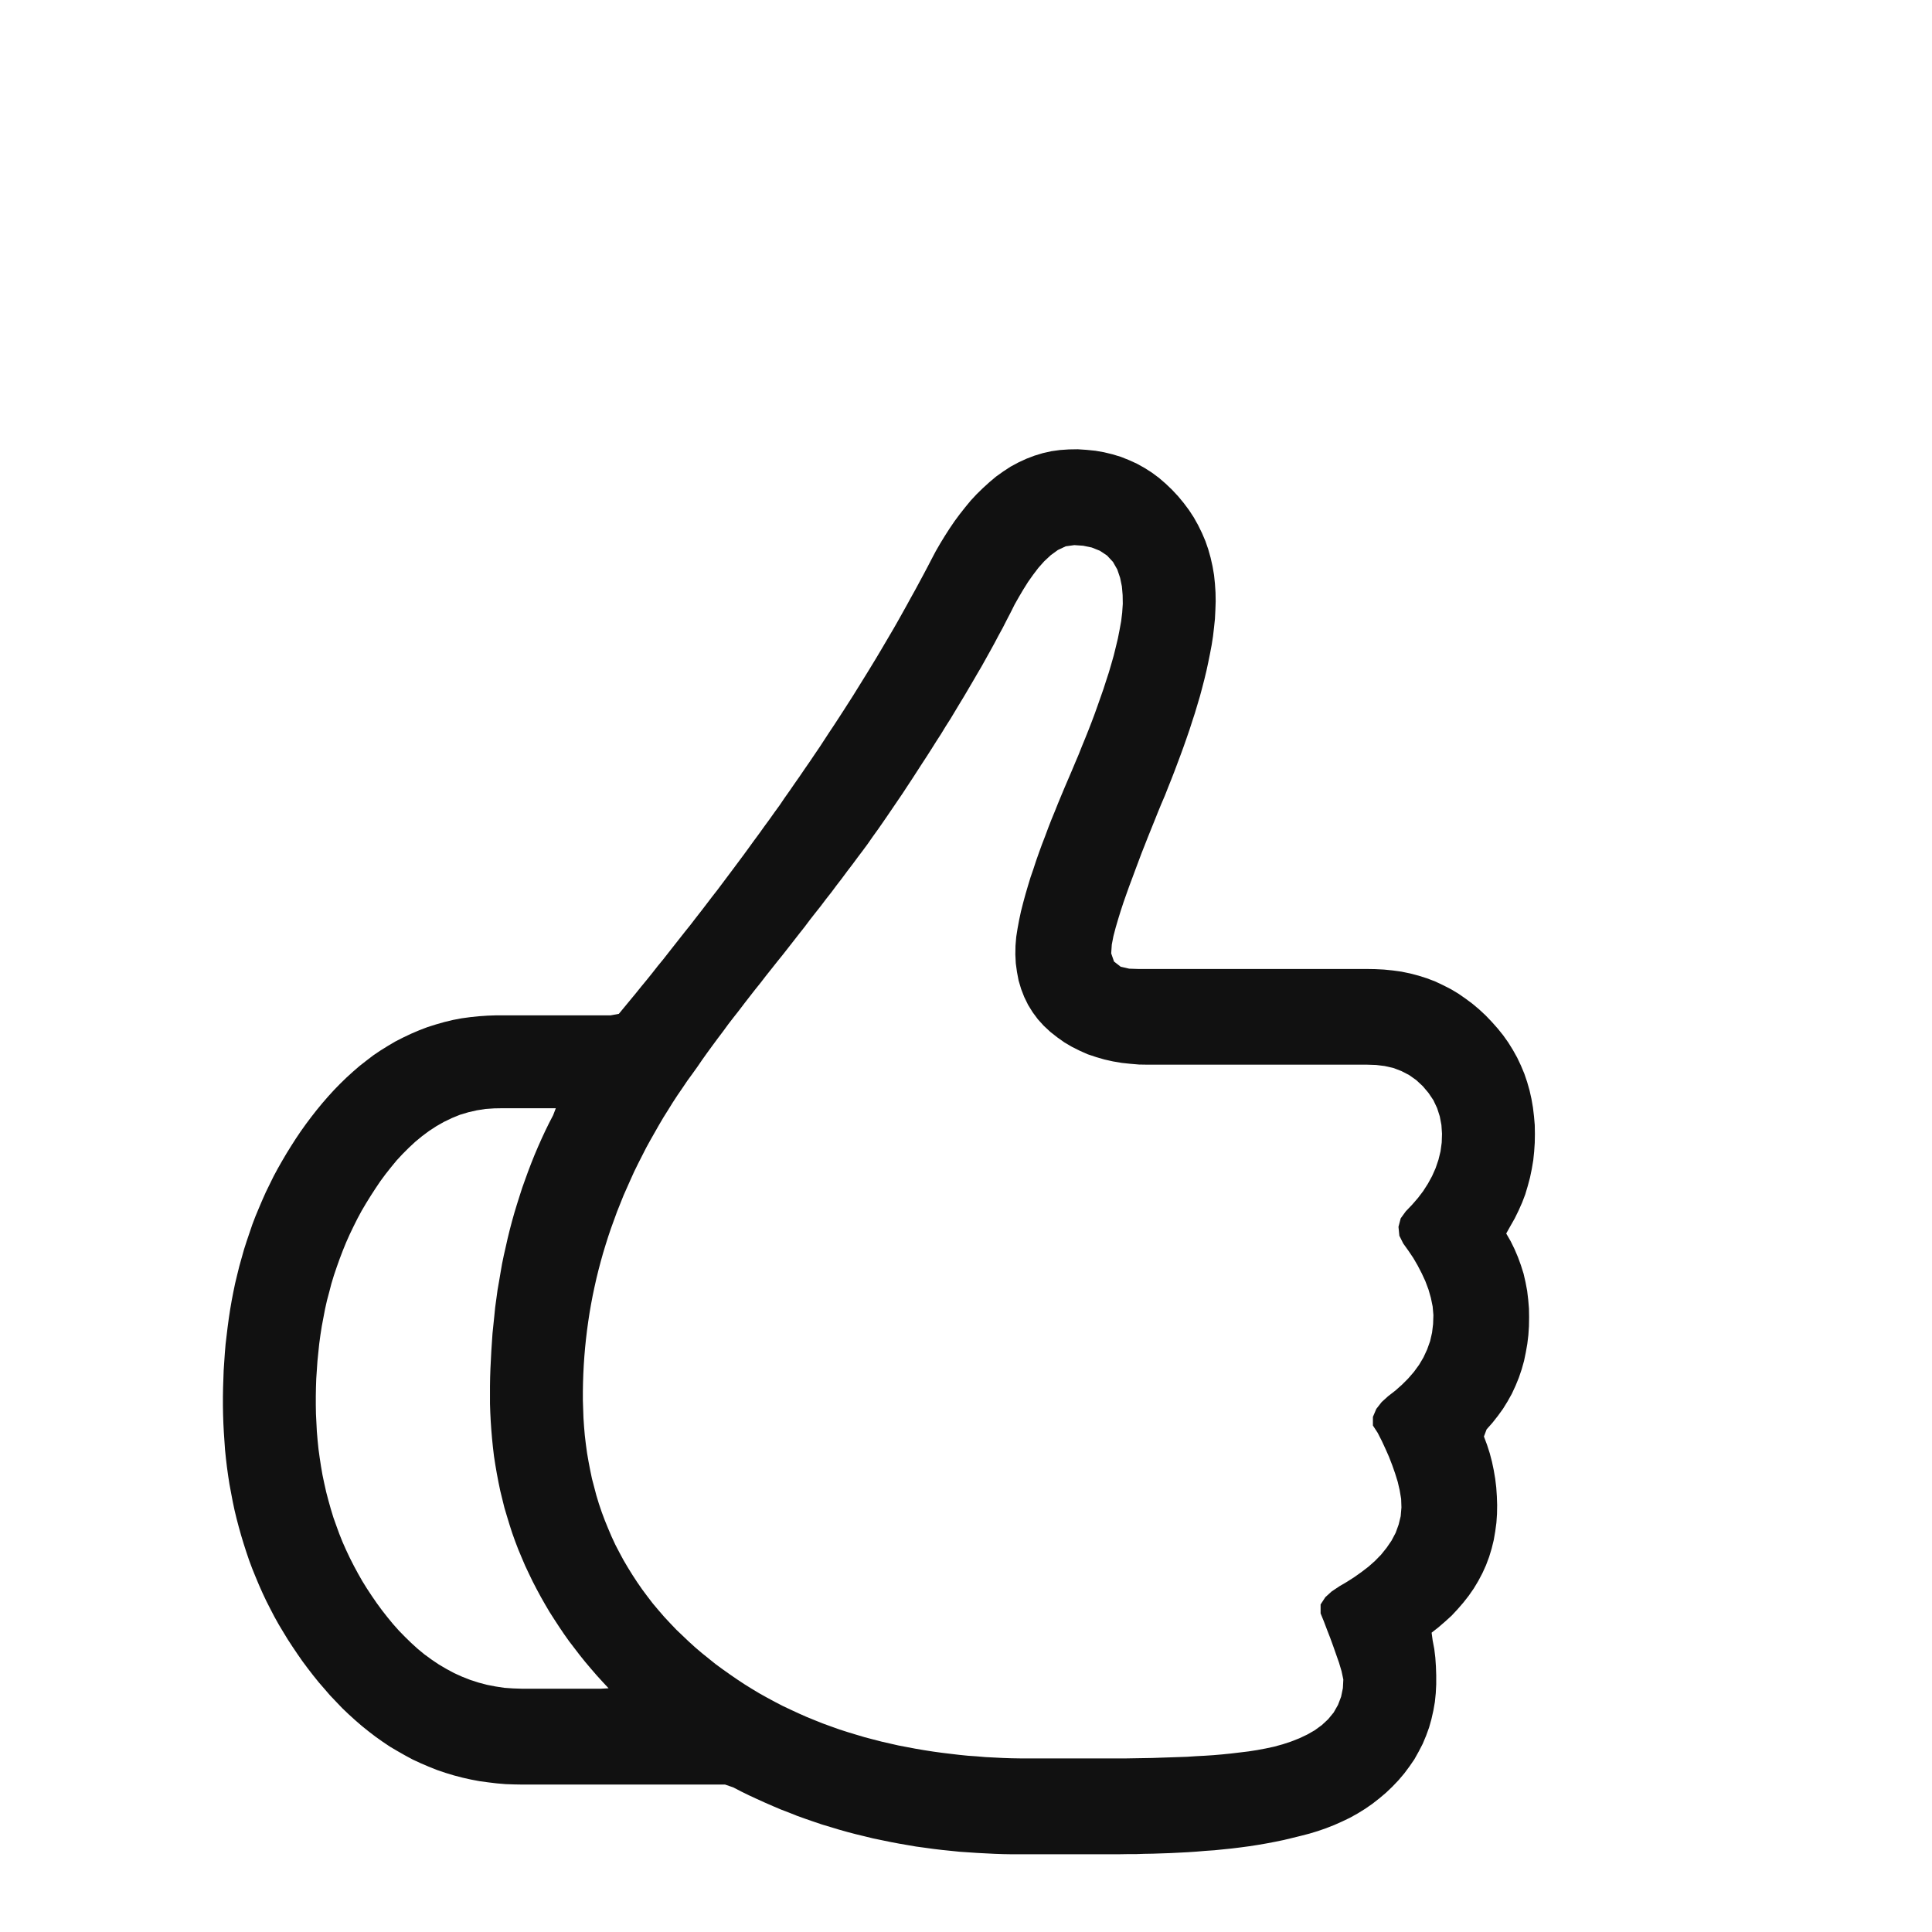
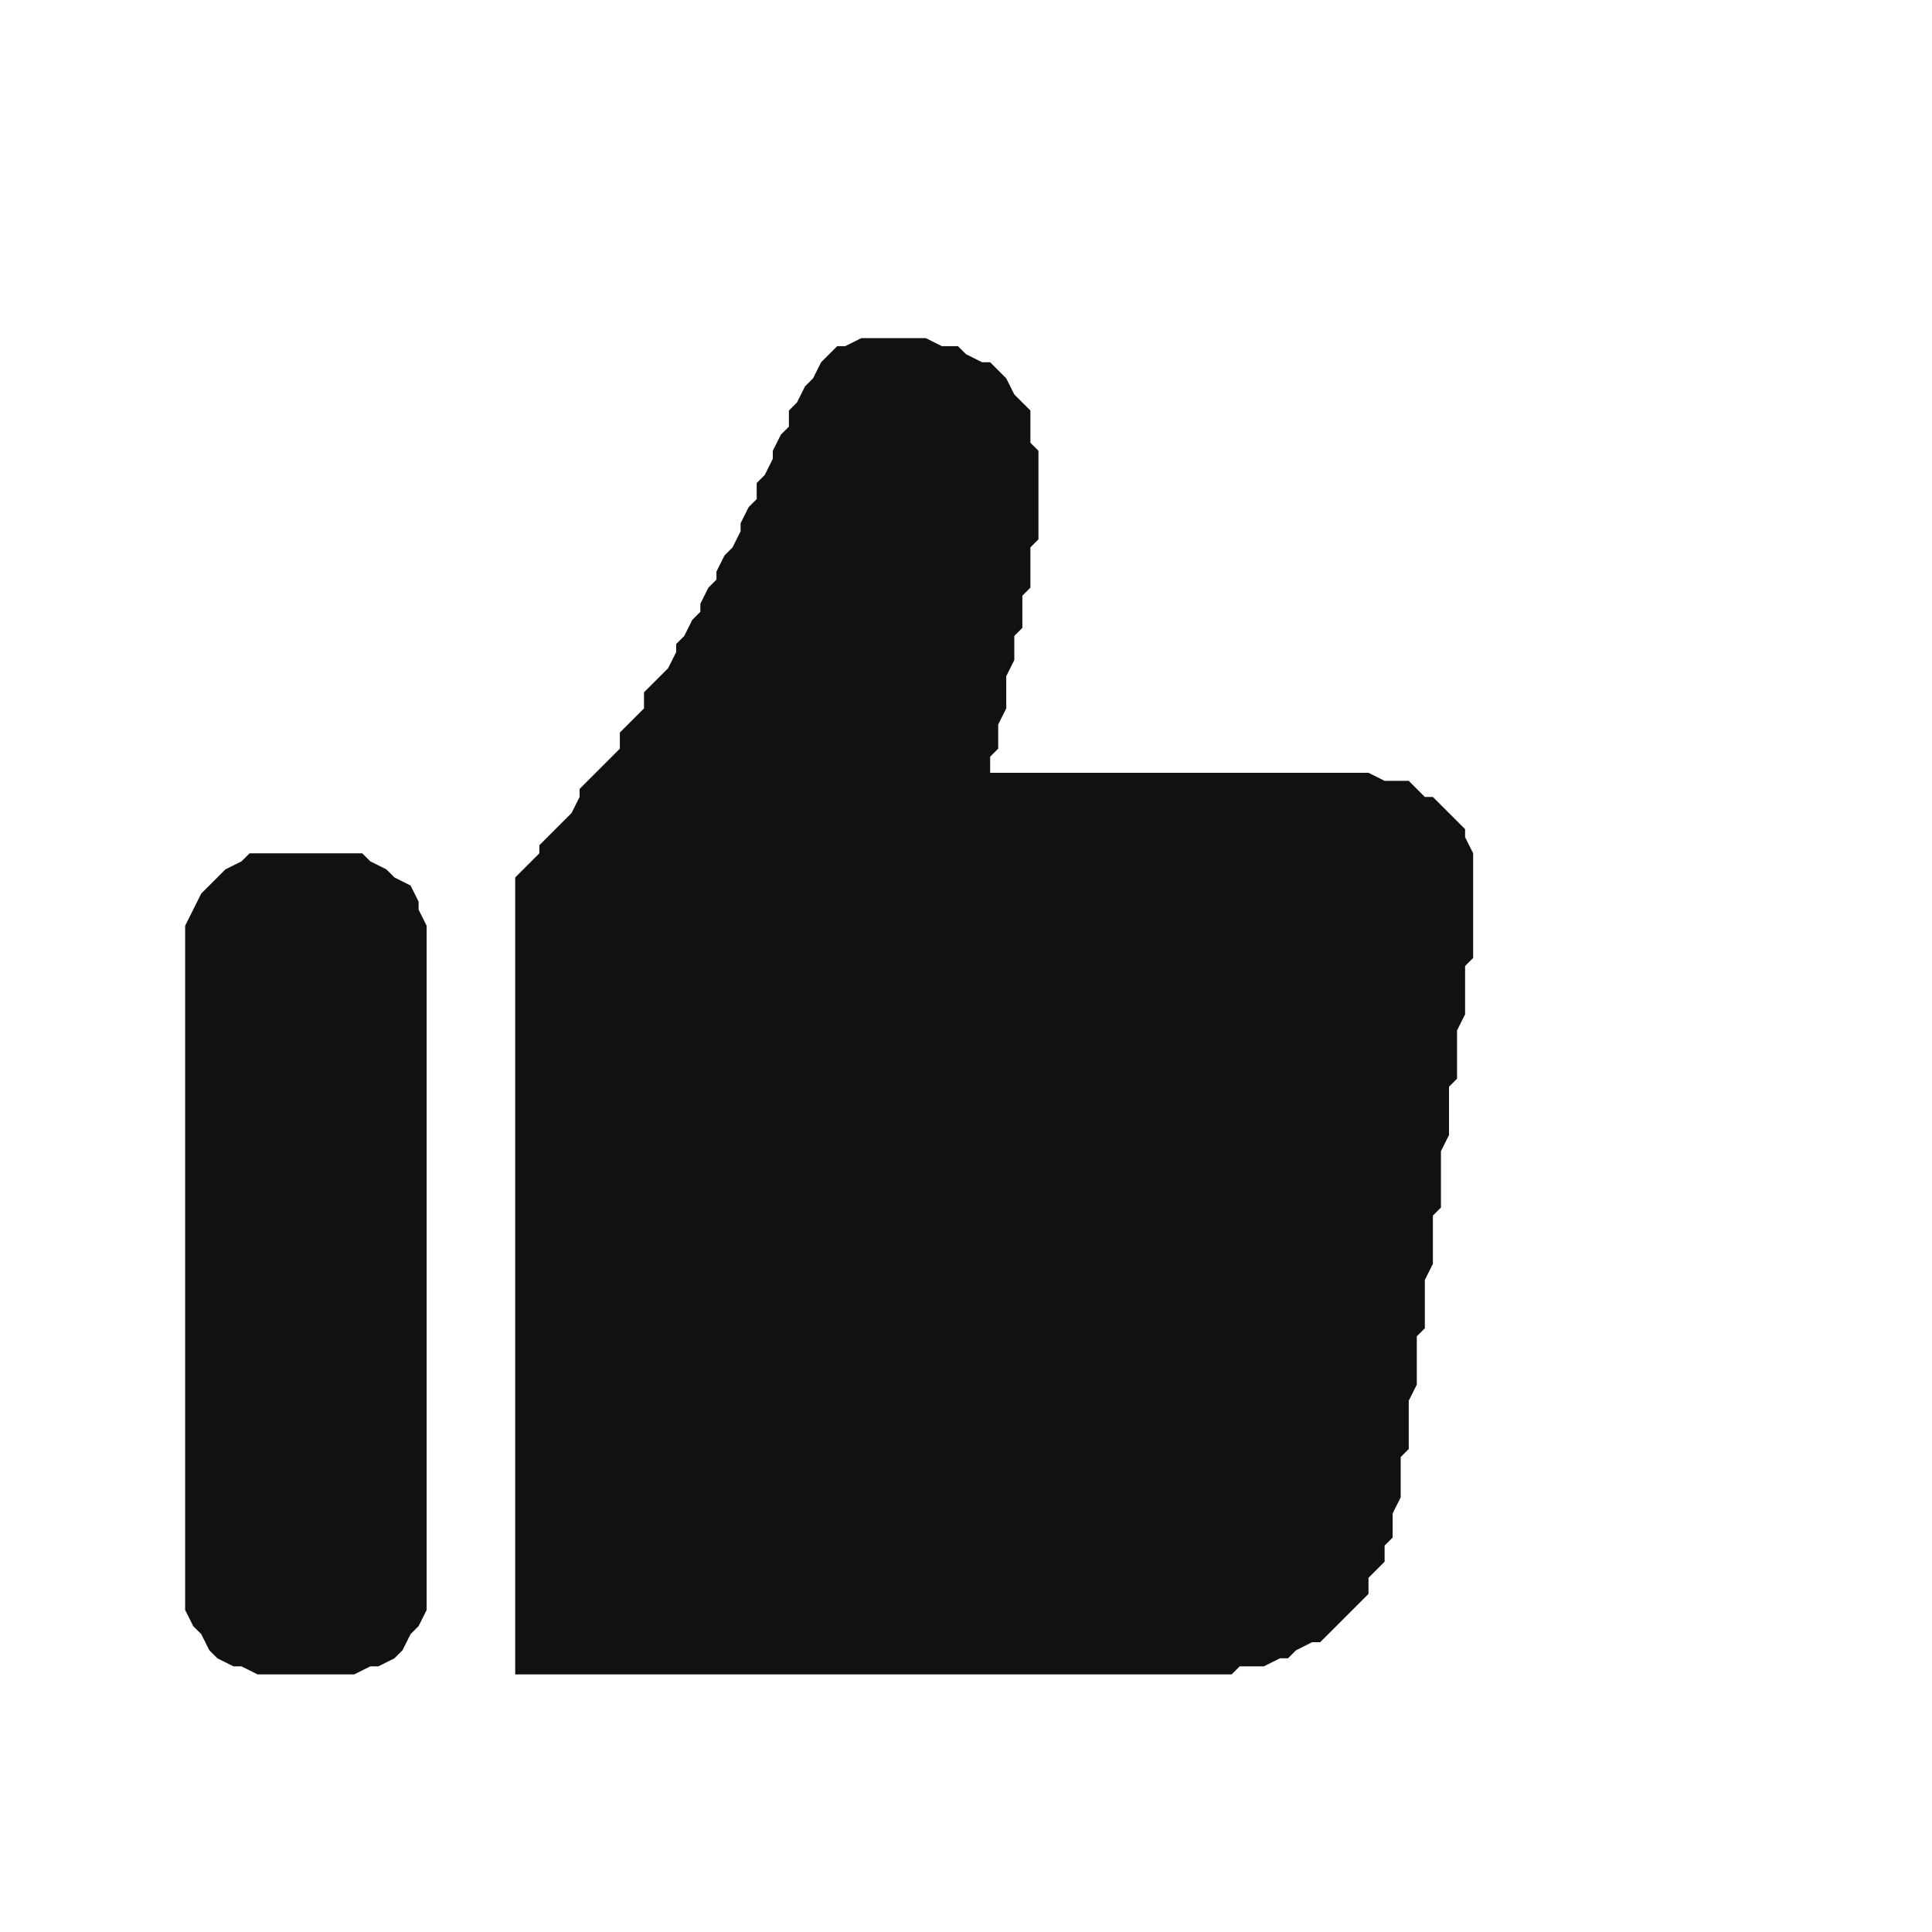
- <svg xmlns="http://www.w3.org/2000/svg" width="22.0" height="22.0" viewBox="0 0 1300.0 1300.0">
-   <path d="M687.1 1247.7L681.1 1247.7L675.2 1247.6L669.3 1247.4L663.4 1247.1L657.6 1246.8L651.6 1246.4L645.7 1246.0L639.9 1245.4L634.0 1244.8L628.1 1244.1L622.3 1243.3L616.4 1242.5L610.6 1241.5L604.8 1240.5L599.0 1239.4L593.2 1238.2L587.4 1237.0L581.7 1235.6L575.9 1234.2L570.2 1232.7L564.5 1231.1L558.9 1229.4L553.2 1227.7L547.6 1225.8L542.1 1223.9L536.5 1221.9L531.0 1219.7L525.5 1217.6L520.1 1215.3L514.6 1212.9L509.3 1210.5L503.9 1208.0L498.6 1205.4L493.4 1202.7L487.9 1200.8L482.0 1200.8L476.1 1200.8L470.2 1200.8L464.3 1200.8L458.4 1200.8L452.5 1200.8L446.6 1200.8L440.7 1200.8L434.7 1200.8L428.8 1200.8L422.9 1200.8L417.0 1200.8L411.1 1200.8L405.2 1200.8L399.3 1200.8L393.4 1200.8L387.5 1200.8L381.6 1200.8L375.7 1200.8L369.8 1200.8L363.9 1200.8L358.0 1200.8L352.0 1200.8L346.1 1200.7L340.2 1200.5L334.3 1200.0L328.5 1199.3L322.6 1198.5L316.8 1197.4L311.0 1196.1L305.3 1194.6L299.7 1192.9L294.1 1191.0L288.6 1188.8L283.2 1186.5L277.8 1184.0L272.6 1181.2L267.5 1178.3L262.4 1175.3L257.5 1172.0L252.7 1168.6L248.0 1165.0L243.4 1161.3L238.9 1157.4L234.6 1153.5L230.3 1149.4L226.2 1145.1L222.1 1140.8L218.3 1136.4L214.4 1131.9L210.7 1127.3L207.0 1122.5L203.5 1117.8L200.1 1112.9L196.8 1108.0L193.6 1103.1L190.5 1098.0L187.5 1093.0L184.6 1087.8L181.9 1082.6L179.2 1077.3L176.7 1072.0L174.3 1066.6L172.0 1061.1L169.8 1055.7L167.7 1050.1L165.8 1044.5L164.0 1038.9L162.3 1033.3L160.7 1027.6L159.2 1021.9L157.8 1016.1L156.6 1010.4L155.5 1004.6L154.4 998.7L153.5 992.9L152.7 987.1L152.0 981.2L151.4 975.3L151.0 969.4L150.6 963.5L150.3 957.7L150.1 951.8L150.0 945.8L150.0 939.8L150.1 933.8L150.3 927.9L150.5 922.1L150.9 916.2L151.3 910.3L151.8 904.4L152.5 898.5L153.2 892.7L154.0 886.8L154.9 880.9L155.9 875.1L157.0 869.4L158.2 863.6L159.6 857.8L161.0 852.1L162.6 846.4L164.2 840.7L166.0 835.1L167.9 829.5L169.8 823.9L171.9 818.4L174.2 812.9L176.5 807.5L178.9 802.1L181.5 796.8L184.1 791.5L186.9 786.3L189.8 781.2L192.8 776.1L195.9 771.1L199.1 766.1L202.4 761.2L205.9 756.3L209.5 751.5L213.1 746.9L216.8 742.4L220.7 737.9L224.7 733.5L228.8 729.3L233.0 725.2L237.4 721.2L241.9 717.3L246.5 713.7L251.2 710.1L256.1 706.8L261.1 703.7L266.2 700.7L271.5 698.0L276.8 695.5L282.2 693.2L287.7 691.1L293.4 689.3L299.0 687.7L304.8 686.3L310.6 685.2L316.5 684.4L322.3 683.8L328.2 683.4L334.1 683.2L340.1 683.2L346.0 683.2L351.9 683.2L357.8 683.2L363.7 683.2L369.6 683.2L375.5 683.2L381.4 683.2L387.3 683.2L393.2 683.2L399.1 683.2L405.0 683.2L410.9 683.2L416.4 682.2L420.2 677.6L424.0 673.0L427.8 668.4L431.5 663.8L435.3 659.2L439.0 654.6L442.6 650.0L446.3 645.5L449.9 640.9L453.6 636.2L457.3 631.5L461.0 626.8L464.7 622.2L468.3 617.5L471.9 612.9L475.5 608.2L479.0 603.6L482.6 599.0L486.2 594.2L489.8 589.4L493.4 584.6L496.9 579.9L500.4 575.2L503.9 570.4L507.3 565.7L510.7 561.1L514.2 556.2L517.8 551.3L521.2 546.5L524.7 541.7L528.0 536.8L531.4 532.0L534.7 527.2L538.0 522.5L541.4 517.5L544.8 512.6L548.1 507.7L551.5 502.7L554.7 497.8L557.9 492.9L561.1 488.1L564.3 483.2L567.6 478.1L570.8 473.1L574.0 468.1L577.1 463.1L580.2 458.1L583.3 453.1L586.3 448.2L589.4 443.1L592.5 437.9L595.5 432.8L598.5 427.7L601.5 422.6L604.4 417.5L607.2 412.5L610.1 407.3L613.0 402.0L615.9 396.8L618.7 391.6L621.5 386.4L624.2 381.3L626.9 376.1L629.7 370.8L632.7 365.6L635.7 360.7L638.9 355.7L642.3 350.7L645.7 346.1L649.4 341.4L653.2 336.8L657.1 332.6L661.4 328.4L665.8 324.4L670.2 320.7L675.1 317.2L680.0 314.0L685.2 311.2L690.6 308.7L696.1 306.6L701.7 304.9L707.5 303.6L713.3 302.8L719.2 302.4L725.2 302.3L731.2 302.7L737.1 303.3L742.8 304.3L748.6 305.7L754.2 307.4L759.7 309.6L765.0 312.0L770.2 314.9L775.2 318.1L779.9 321.6L784.3 325.4L788.7 329.6L792.8 334.0L796.6 338.6L800.1 343.3L803.3 348.2L806.2 353.4L808.8 358.7L811.1 364.1L813.0 369.6L814.6 375.3L815.9 381.1L816.9 386.9L817.5 392.7L817.9 398.7L818.0 404.7L817.8 410.5L817.5 416.5L816.9 422.2L816.2 428.2L815.3 434.0L814.2 439.8L813.0 445.7L811.8 451.3L810.4 457.1L808.9 462.9L807.4 468.5L805.7 474.2L804.0 479.9L802.2 485.4L800.4 491.0L798.4 496.8L796.5 502.2L794.5 507.7L792.4 513.3L790.3 518.9L788.2 524.3L786.0 529.8L783.8 535.4L781.4 541.0L779.1 546.6L776.9 552.1L774.8 557.3L772.5 563.0L770.3 568.6L768.2 573.9L766.1 579.5L764.0 585.1L762.0 590.5L759.9 596.1L757.9 601.7L756.0 607.1L754.1 612.9L752.4 618.4L750.7 624.2L749.2 629.9L748.1 635.6L747.7 641.5L749.6 647.0L754.1 650.5L759.8 651.8L765.9 652.0L771.8 652.0L777.7 652.0L783.6 652.0L789.5 652.0L795.4 652.0L801.3 652.0L807.3 652.0L813.2 652.0L819.1 652.0L825.0 652.0L830.9 652.0L836.8 652.0L842.7 652.0L848.6 652.0L854.5 652.0L860.4 652.0L866.3 652.0L872.2 652.0L878.1 652.0L884.0 652.0L890.0 652.0L895.9 652.0L901.8 652.0L907.7 652.0L913.6 652.0L919.5 652.0L925.4 652.1L931.3 652.4L937.2 653.0L943.0 653.8L948.8 655.0L954.5 656.5L960.2 658.3L965.7 660.4L971.0 662.9L976.3 665.6L981.3 668.6L986.2 672.0L990.9 675.5L995.4 679.3L999.8 683.4L1003.9 687.7L1007.8 692.1L1011.5 696.7L1014.9 701.5L1018.0 706.5L1020.9 711.7L1023.4 717.0L1025.7 722.5L1027.6 728.1L1029.2 733.7L1030.5 739.5L1031.5 745.3L1032.2 751.2L1032.7 757.0L1032.8 763.0L1032.7 769.0L1032.3 774.9L1031.7 780.7L1030.7 786.6L1029.5 792.4L1028.0 798.0L1026.3 803.7L1024.2 809.2L1021.8 814.6L1019.2 819.9L1016.3 825.0L1013.5 830.0L1016.5 835.2L1019.1 840.5L1021.4 845.9L1023.4 851.4L1025.2 857.1L1026.5 862.8L1027.6 868.6L1028.3 874.5L1028.8 880.4L1028.9 886.3L1028.8 892.4L1028.4 898.4L1027.7 904.2L1026.7 909.9L1025.5 915.7L1023.9 921.4L1022.0 927.0L1019.8 932.4L1017.3 937.8L1014.4 943.0L1011.3 948.0L1007.9 952.7L1004.2 957.4L1000.3 961.8L998.5 966.6L1000.6 972.2L1002.4 977.8L1003.9 983.5L1005.1 989.2L1006.1 995.1L1006.8 1000.9L1007.2 1006.8L1007.4 1012.7L1007.3 1018.7L1006.9 1024.6L1006.1 1030.5L1005.1 1036.3L1003.7 1042.0L1002.0 1047.6L999.9 1053.2L997.5 1058.5L994.7 1063.8L991.7 1068.8L988.3 1073.7L984.7 1078.3L980.8 1082.8L976.8 1087.1L972.4 1091.1L968.0 1094.9L963.3 1098.6L964.0 1103.8L965.1 1109.6L965.8 1115.4L966.2 1121.4L966.4 1127.2L966.4 1133.4L966.1 1139.3L965.5 1145.2L964.5 1150.9L963.2 1156.7L961.6 1162.4L959.6 1167.9L957.3 1173.4L954.6 1178.6L951.7 1183.8L948.4 1188.6L944.9 1193.3L941.0 1197.9L936.9 1202.2L932.6 1206.3L928.1 1210.1L923.5 1213.7L918.6 1217.1L913.6 1220.2L908.4 1223.1L903.2 1225.6L897.8 1228.0L892.2 1230.2L886.7 1232.1L881.1 1233.8L875.3 1235.3L869.6 1236.7L863.8 1238.1L858.0 1239.3L852.2 1240.4L846.4 1241.4L840.6 1242.3L834.6 1243.1L828.9 1243.8L823.0 1244.4L817.1 1245.0L811.2 1245.4L805.3 1245.9L799.4 1246.3L793.6 1246.6L787.6 1246.9L781.7 1247.1L775.9 1247.3L769.9 1247.4L764.0 1247.6L758.1 1247.6L752.2 1247.7L746.2 1247.7L740.3 1247.7L734.4 1247.7L728.4 1247.7L722.5 1247.7L716.6 1247.7L710.7 1247.7L704.8 1247.7L698.9 1247.7L693.0 1247.7L687.1 1247.7ZM745.7 1183.2L751.7 1183.2L757.7 1183.2L763.4 1183.1L769.4 1183.0L775.4 1182.9L781.1 1182.7L787.1 1182.5L793.0 1182.3L798.8 1182.1L804.8 1181.7L810.6 1181.4L816.6 1181.0L822.4 1180.5L828.3 1179.9L834.2 1179.2L840.0 1178.5L845.8 1177.6L851.7 1176.5L857.3 1175.3L863.1 1173.7L868.6 1171.9L874.2 1169.7L879.5 1167.2L884.6 1164.3L889.4 1160.8L893.7 1156.8L897.4 1152.3L900.3 1147.2L902.4 1141.7L903.6 1135.9L903.9 1130.1L902.7 1124.5L901.0 1118.8L899.1 1113.4L897.1 1107.7L895.1 1102.2L893.0 1096.8L890.8 1091.0L888.6 1085.6L888.6 1079.6L891.8 1074.7L896.1 1070.8L901.2 1067.4L906.3 1064.4L911.3 1061.2L916.1 1057.8L920.8 1054.2L925.2 1050.3L929.3 1046.1L933.0 1041.5L936.3 1036.7L939.1 1031.4L941.1 1025.9L942.5 1020.2L943.0 1014.3L942.8 1008.6L941.8 1002.7L940.5 997.1L938.7 991.3L936.8 985.9L934.6 980.2L932.3 975.0L929.8 969.6L927.0 964.1L923.8 959.2L923.8 953.4L926.1 948.0L929.7 943.4L934.0 939.5L938.9 935.7L943.4 931.7L947.5 927.6L951.4 923.1L954.9 918.3L957.8 913.4L960.3 908.0L962.3 902.4L963.6 896.7L964.3 890.9L964.5 884.9L964.0 879.1L962.8 873.3L961.2 867.7L959.1 862.1L956.7 856.9L953.9 851.5L951.0 846.5L947.7 841.6L944.2 836.7L941.6 831.5L941.0 825.5L942.5 819.8L945.9 815.1L950.2 810.6L954.1 806.1L957.6 801.5L960.8 796.5L963.6 791.4L966.0 786.0L967.9 780.4L969.3 774.7L970.1 768.8L970.3 762.9L969.9 757.0L968.8 751.2L967.0 745.6L964.5 740.3L961.2 735.4L957.4 730.9L953.0 726.8L948.2 723.4L943.0 720.7L937.5 718.6L931.7 717.3L926.0 716.6L920.0 716.4L914.1 716.4L908.2 716.4L902.3 716.4L896.4 716.4L890.5 716.4L884.6 716.4L878.7 716.4L872.8 716.4L866.9 716.4L861.0 716.4L855.1 716.4L849.2 716.4L843.3 716.4L837.4 716.4L831.5 716.4L825.6 716.4L819.7 716.4L813.8 716.4L807.9 716.4L802.0 716.4L796.1 716.4L790.2 716.4L784.3 716.4L778.4 716.4L772.5 716.4L766.4 716.3L760.5 715.8L754.8 715.2L748.9 714.2L743.1 712.9L737.6 711.3L731.9 709.4L726.5 707.0L721.3 704.4L716.2 701.4L711.4 698.0L706.7 694.3L702.3 690.2L698.4 685.9L694.9 681.2L691.8 676.2L689.2 670.9L687.1 665.5L685.4 659.8L684.3 654.0L683.5 648.2L683.2 642.2L683.3 636.4L683.8 630.4L684.7 624.7L685.8 618.8L687.0 613.2L688.5 607.3L690.0 601.8L691.7 596.0L693.4 590.4L695.3 584.9L697.2 579.1L699.1 573.7L701.1 568.2L703.3 562.5L705.3 557.1L707.4 551.7L709.7 546.1L711.9 540.6L714.1 535.3L716.4 529.8L718.8 524.2L721.2 518.6L723.5 513.1L725.8 507.7L727.9 502.4L730.2 496.8L732.4 491.3L734.5 485.9L736.6 480.3L738.6 474.7L740.5 469.3L742.5 463.6L744.3 458.0L746.1 452.5L747.8 446.7L749.4 441.1L750.8 435.4L752.2 429.6L753.3 424.0L754.4 418.0L755.1 412.2L755.5 406.3L755.4 400.4L754.9 394.6L753.7 388.8L751.8 383.2L748.9 378.1L744.9 373.8L740.1 370.6L734.6 368.4L728.8 367.2L722.9 366.8L717.1 367.6L711.8 370.1L707.0 373.6L702.7 377.6L698.7 382.1L695.2 386.7L691.8 391.5L688.6 396.6L685.7 401.5L682.7 406.8L680.1 412.0L677.4 417.2L674.7 422.5L671.8 427.8L669.1 432.9L666.3 438.0L663.4 443.2L660.5 448.4L657.5 453.5L654.6 458.5L651.6 463.6L648.6 468.7L645.5 473.8L642.5 478.8L639.5 483.8L636.3 488.8L633.2 493.9L629.9 499.0L626.7 504.1L623.5 509.1L620.3 514.0L617.2 518.8L613.9 523.9L610.6 528.9L607.4 533.8L604.2 538.5L600.8 543.5L597.4 548.5L594.1 553.3L590.9 557.9L587.3 562.9L583.9 567.8L580.5 572.4L577.1 576.9L573.7 581.5L570.1 586.2L566.4 591.2L563.0 595.6L559.5 600.3L555.8 605.0L552.1 609.9L548.6 614.3L545.0 618.9L541.4 623.7L537.6 628.5L534.1 633.0L530.5 637.6L526.9 642.2L523.1 646.9L519.3 651.7L515.4 656.6L511.7 661.4L508.0 666.0L504.5 670.5L501.0 675.0L497.2 680.0L493.5 684.7L490.1 689.1L486.6 693.9L482.9 698.8L479.5 703.4L476.0 708.2L472.5 713.1L469.5 717.5L466.0 722.4L462.5 727.2L459.2 732.1L455.9 736.9L452.7 741.8L449.6 746.8L446.4 751.9L443.4 757.0L440.5 762.1L437.6 767.2L434.8 772.3L432.1 777.6L429.4 782.9L426.8 788.2L424.4 793.5L422.0 798.9L419.6 804.3L417.4 809.8L415.2 815.3L413.2 820.8L411.2 826.3L409.3 831.9L407.5 837.6L405.8 843.2L404.2 848.9L402.7 854.6L401.3 860.3L400.0 866.1L398.8 871.8L397.7 877.6L396.7 883.4L395.8 889.3L395.0 895.1L394.3 901.0L393.7 906.8L393.2 912.7L392.8 918.6L392.5 924.5L392.3 930.4L392.2 936.3L392.2 942.2L392.4 948.2L392.6 954.1L393.0 960.0L393.5 965.8L394.2 971.7L395.0 977.6L396.0 983.4L397.1 989.1L398.3 994.9L399.8 1000.6L401.3 1006.3L403.0 1011.9L404.9 1017.5L407.0 1023.1L409.2 1028.5L411.5 1033.9L414.0 1039.3L416.7 1044.5L419.5 1049.7L422.5 1054.8L425.6 1059.8L428.8 1064.7L432.2 1069.6L435.7 1074.3L439.3 1079.0L443.1 1083.5L446.9 1087.9L451.0 1092.3L455.1 1096.6L459.3 1100.6L463.5 1104.6L467.9 1108.6L472.5 1112.5L477.1 1116.2L481.7 1119.9L486.5 1123.4L491.3 1126.8L496.1 1130.1L501.1 1133.4L506.1 1136.5L511.1 1139.5L516.3 1142.4L521.5 1145.2L526.7 1147.9L532.0 1150.4L537.4 1152.9L542.8 1155.3L548.2 1157.5L553.7 1159.7L559.2 1161.7L564.8 1163.7L570.4 1165.5L576.0 1167.2L581.7 1168.9L587.4 1170.4L593.2 1171.9L598.9 1173.2L604.6 1174.5L610.4 1175.6L616.2 1176.7L622.1 1177.7L627.9 1178.6L633.7 1179.4L639.5 1180.1L645.4 1180.8L651.3 1181.4L657.2 1181.8L663.0 1182.3L668.9 1182.6L674.8 1182.9L680.7 1183.1L686.7 1183.2L692.6 1183.2L698.5 1183.2L704.4 1183.2L710.3 1183.2L716.2 1183.2L722.1 1183.2L728.0 1183.2L733.9 1183.2L739.8 1183.2L745.7 1183.2ZM351.2 1136.3L357.1 1136.3L363.0 1136.3L368.9 1136.3L374.8 1136.3L380.7 1136.3L386.6 1136.3L392.5 1136.3L398.4 1136.3L404.3 1136.3L409.5 1136.0L405.4 1131.6L401.4 1127.2L397.6 1122.8L393.8 1118.3L390.1 1113.7L386.5 1109.0L382.9 1104.3L379.5 1099.5L376.2 1094.6L373.0 1089.7L369.8 1084.7L366.8 1079.6L363.9 1074.5L361.1 1069.3L358.4 1064.1L355.8 1058.7L353.3 1053.4L351.0 1048.0L348.7 1042.5L346.6 1037.0L344.6 1031.4L342.8 1025.8L341.1 1020.2L339.4 1014.5L338.0 1008.8L336.6 1003.1L335.4 997.3L334.3 991.5L333.3 985.7L332.4 979.9L331.7 974.0L331.1 968.1L330.6 962.2L330.2 956.4L329.9 950.5L329.7 944.6L329.7 938.6L329.7 932.6L329.8 926.7L330.0 920.8L330.3 915.0L330.6 909.1L331.0 903.1L331.4 897.2L332.0 891.4L332.6 885.6L333.2 879.6L334.0 873.8L334.8 867.9L335.8 862.2L336.8 856.3L337.8 850.5L339.0 844.7L340.3 839.0L341.6 833.2L343.0 827.5L344.5 821.8L346.1 816.1L347.8 810.5L349.6 804.8L351.4 799.2L353.4 793.6L355.4 788.1L357.5 782.6L359.7 777.1L362.0 771.7L364.4 766.3L366.9 760.9L369.5 755.6L372.2 750.4L374.0 745.7L368.1 745.7L362.2 745.7L356.3 745.7L350.3 745.7L344.4 745.7L338.5 745.7L332.6 745.8L326.7 746.2L320.9 747.1L315.2 748.4L309.5 750.1L304.1 752.3L298.7 754.9L293.6 757.8L288.7 761.0L284.0 764.5L279.4 768.3L275.1 772.3L270.9 776.5L266.9 780.8L263.2 785.3L259.4 790.1L256.0 794.7L252.7 799.6L249.4 804.7L246.3 809.7L243.3 814.8L240.5 820.0L237.9 825.2L235.3 830.6L232.9 836.0L230.7 841.4L228.6 846.9L226.6 852.5L224.7 858.1L223.0 863.7L221.5 869.5L220.0 875.1L218.7 880.9L217.6 886.7L216.5 892.5L215.6 898.3L214.8 904.2L214.2 910.0L213.6 915.9L213.2 921.8L212.8 927.7L212.6 933.6L212.5 939.5L212.5 945.5L212.6 951.4L212.9 957.3L213.2 963.2L213.7 969.1L214.3 975.0L215.1 980.8L216.0 986.7L217.0 992.5L218.2 998.2L219.5 1004.0L221.0 1009.7L222.6 1015.4L224.3 1021.0L226.3 1026.6L228.3 1032.1L230.5 1037.6L232.9 1043.0L235.4 1048.3L238.1 1053.6L240.9 1058.8L243.8 1063.9L246.9 1068.9L250.2 1073.9L253.5 1078.7L257.1 1083.6L260.7 1088.2L264.4 1092.7L268.4 1097.2L272.5 1101.4L276.7 1105.5L281.1 1109.5L285.6 1113.2L290.4 1116.7L295.3 1120.0L300.4 1123.0L305.6 1125.8L310.9 1128.2L316.5 1130.4L322.1 1132.2L327.8 1133.7L333.5 1134.8L339.4 1135.7L345.2 1136.1L351.2 1136.3Z" fill="#111111" />
+ <svg xmlns="http://www.w3.org/2000/svg" width="22.0" height="22.0" viewBox="0 0 24.0 24.0">
+   <path d="M2.3 19.7L2.3 19.6L2.3 19.4L2.3 19.3L2.3 19.1L2.3 19.0L2.3 18.8L2.3 18.7L2.3 18.5L2.3 18.4L2.3 18.2L2.3 18.1L2.3 17.9L2.3 17.8L2.3 17.6L2.3 17.5L2.3 17.3L2.3 17.2L2.3 17.0L2.3 16.9L2.3 16.7L2.3 16.6L2.3 16.4L2.3 16.3L2.3 16.1L2.3 16.0L2.3 15.8L2.3 15.7L2.3 15.5L2.3 15.4L2.3 15.2L2.3 15.1L2.3 14.9L2.3 14.8L2.3 14.6L2.3 14.5L2.3 14.3L2.3 14.2L2.3 14.0L2.3 13.9L2.3 13.7L2.3 13.6L2.3 13.4L2.3 13.3L2.3 13.1L2.3 13.0L2.3 12.8L2.3 12.7L2.3 12.5L2.3 12.4L2.3 12.2L2.3 12.1L2.3 11.9L2.3 11.8L2.3 11.6L2.3 11.5L2.4 11.3L2.5 11.1L2.6 11.0L2.7 10.9L2.8 10.8L3.0 10.7L3.1 10.6L3.3 10.6L3.4 10.6L3.6 10.6L3.7 10.6L3.9 10.6L4.0 10.6L4.2 10.6L4.3 10.6L4.5 10.6L4.6 10.7L4.8 10.8L4.9 10.9L5.1 11.0L5.2 11.2L5.2 11.3L5.3 11.5L5.3 11.6L5.3 11.8L5.3 11.9L5.3 12.1L5.3 12.2L5.3 12.4L5.3 12.5L5.3 12.7L5.3 12.8L5.3 13.0L5.3 13.1L5.3 13.3L5.3 13.4L5.3 13.6L5.3 13.7L5.3 13.9L5.3 14.0L5.3 14.2L5.3 14.3L5.3 14.5L5.3 14.6L5.3 14.8L5.3 14.9L5.3 15.1L5.3 15.2L5.3 15.4L5.3 15.5L5.3 15.7L5.3 15.8L5.3 16.0L5.3 16.1L5.3 16.3L5.3 16.4L5.3 16.6L5.3 16.7L5.3 16.9L5.3 17.0L5.3 17.2L5.3 17.3L5.3 17.5L5.3 17.6L5.3 17.8L5.3 17.9L5.3 18.1L5.3 18.2L5.3 18.4L5.3 18.5L5.3 18.7L5.3 18.8L5.3 19.0L5.3 19.1L5.3 19.3L5.3 19.4L5.3 19.6L5.3 19.7L5.3 19.9L5.3 20.0L5.2 20.2L5.1 20.3L5.0 20.5L4.9 20.6L4.7 20.7L4.6 20.7L4.4 20.8L4.2 20.8L4.1 20.8L3.9 20.8L3.8 20.8L3.6 20.8L3.5 20.8L3.3 20.8L3.2 20.8L3.0 20.7L2.9 20.7L2.7 20.6L2.6 20.5L2.5 20.3L2.4 20.2L2.3 20.0L2.3 19.9L2.3 19.7ZM6.4 10.9L6.5 10.8L6.6 10.7L6.7 10.6L6.7 10.5L6.8 10.4L6.9 10.3L7.0 10.2L7.1 10.1L7.2 9.9L7.2 9.8L7.3 9.7L7.4 9.6L7.5 9.5L7.6 9.4L7.7 9.3L7.7 9.1L7.8 9.0L7.9 8.9L8.0 8.8L8.0 8.6L8.1 8.5L8.2 8.4L8.3 8.3L8.4 8.1L8.4 8.0L8.5 7.9L8.6 7.7L8.7 7.6L8.7 7.5L8.8 7.3L8.9 7.2L8.9 7.1L9.0 6.9L9.1 6.8L9.2 6.6L9.2 6.5L9.3 6.3L9.4 6.2L9.4 6.0L9.5 5.9L9.6 5.7L9.6 5.6L9.7 5.4L9.8 5.3L9.8 5.1L9.9 5.0L10.0 4.8L10.1 4.7L10.2 4.5L10.3 4.4L10.4 4.3L10.5 4.3L10.7 4.2L10.8 4.2L11.0 4.2L11.2 4.2L11.4 4.2L11.5 4.2L11.7 4.3L11.9 4.3L12.0 4.4L12.2 4.5L12.3 4.5L12.4 4.6L12.5 4.7L12.6 4.9L12.7 5.0L12.8 5.1L12.8 5.3L12.8 5.5L12.9 5.6L12.9 5.8L12.9 6.0L12.9 6.1L12.9 6.3L12.9 6.4L12.9 6.5L12.9 6.7L12.8 6.8L12.8 7.0L12.8 7.1L12.8 7.3L12.7 7.4L12.7 7.6L12.7 7.8L12.6 7.9L12.6 8.1L12.6 8.2L12.5 8.4L12.5 8.5L12.5 8.7L12.5 8.8L12.4 9.0L12.4 9.1L12.4 9.3L12.3 9.4L12.3 9.6L12.4 9.6L12.6 9.6L12.7 9.6L12.9 9.6L13.0 9.6L13.2 9.6L13.3 9.6L13.5 9.6L13.6 9.6L13.8 9.6L13.9 9.6L14.1 9.6L14.2 9.6L14.4 9.6L14.5 9.6L14.7 9.6L14.8 9.6L15.0 9.6L15.1 9.6L15.3 9.6L15.4 9.6L15.6 9.6L15.7 9.6L15.9 9.6L16.0 9.6L16.1 9.6L16.3 9.6L16.4 9.6L16.6 9.6L16.8 9.6L17.0 9.6L17.2 9.7L17.3 9.7L17.5 9.7L17.6 9.8L17.7 9.9L17.8 9.9L17.9 10.0L18.0 10.1L18.1 10.2L18.2 10.3L18.2 10.4L18.3 10.6L18.3 10.7L18.3 10.9L18.3 11.0L18.3 11.2L18.3 11.4L18.3 11.6L18.3 11.7L18.3 11.9L18.2 12.0L18.2 12.2L18.2 12.3L18.2 12.5L18.2 12.6L18.1 12.8L18.1 12.9L18.1 13.1L18.1 13.2L18.1 13.4L18.0 13.5L18.0 13.7L18.0 13.8L18.0 14.0L18.0 14.1L17.9 14.3L17.9 14.4L17.9 14.5L17.9 14.7L17.9 14.8L17.9 15.0L17.8 15.1L17.8 15.3L17.8 15.4L17.8 15.6L17.8 15.7L17.7 15.9L17.7 16.0L17.7 16.2L17.7 16.3L17.7 16.5L17.6 16.6L17.6 16.8L17.6 16.9L17.6 17.1L17.6 17.2L17.5 17.4L17.5 17.5L17.5 17.7L17.5 17.8L17.5 18.0L17.4 18.1L17.4 18.3L17.4 18.4L17.4 18.6L17.3 18.8L17.3 18.9L17.3 19.1L17.2 19.2L17.2 19.4L17.1 19.5L17.0 19.6L17.0 19.8L16.9 19.9L16.8 20.0L16.7 20.1L16.6 20.2L16.5 20.3L16.4 20.4L16.3 20.4L16.1 20.5L16.0 20.6L15.9 20.6L15.7 20.7L15.6 20.7L15.4 20.7L15.3 20.8L15.1 20.8L14.9 20.8L14.8 20.8L14.6 20.8L14.5 20.8L14.3 20.8L14.2 20.8L14.0 20.8L13.9 20.8L13.7 20.8L13.6 20.8L13.4 20.8L13.3 20.8L13.1 20.8L13.0 20.8L12.8 20.8L12.7 20.8L12.5 20.8L12.4 20.8L12.2 20.8L12.1 20.8L11.9 20.8L11.8 20.8L11.6 20.8L11.5 20.8L11.3 20.8L11.2 20.8L11.0 20.8L10.9 20.8L10.7 20.8L10.6 20.8L10.4 20.8L10.3 20.8L10.1 20.8L10.0 20.8L9.8 20.8L9.7 20.8L9.5 20.8L9.4 20.8L9.2 20.8L9.1 20.8L8.9 20.8L8.8 20.8L8.6 20.8L8.5 20.8L8.3 20.8L8.2 20.8L8.0 20.8L7.9 20.8L7.7 20.8L7.6 20.8L7.4 20.8L7.3 20.8L7.1 20.8L7.0 20.8L6.8 20.8L6.7 20.8L6.5 20.8L6.4 20.8L6.4 20.6L6.4 20.5L6.4 20.3L6.4 20.2L6.4 20.0L6.4 19.9L6.4 19.7L6.4 19.6L6.4 19.4L6.4 19.3L6.4 19.1L6.4 19.0L6.4 18.8L6.4 18.7L6.4 18.5L6.4 18.4L6.4 18.2L6.4 18.1L6.4 17.9L6.4 17.8L6.4 17.6L6.4 17.5L6.4 17.3L6.4 17.2L6.4 17.0L6.4 16.9L6.4 16.7L6.4 16.6L6.4 16.4L6.4 16.3L6.4 16.1L6.4 16.0L6.4 15.8L6.4 15.7L6.4 15.5L6.4 15.4L6.4 15.2L6.4 15.1L6.4 14.9L6.4 14.8L6.4 14.6L6.4 14.5L6.4 14.3L6.4 14.2L6.4 14.0L6.4 13.9L6.4 13.7L6.4 13.6L6.4 13.4L6.4 13.3L6.4 13.1L6.4 13.0L6.4 12.8L6.4 12.7L6.4 12.5L6.4 12.4L6.4 12.2L6.4 12.1L6.4 11.9L6.4 11.8L6.4 11.6L6.4 11.5L6.4 11.3L6.4 11.2L6.4 11.0L6.4 10.9Z" fill="#111111" />
</svg>
